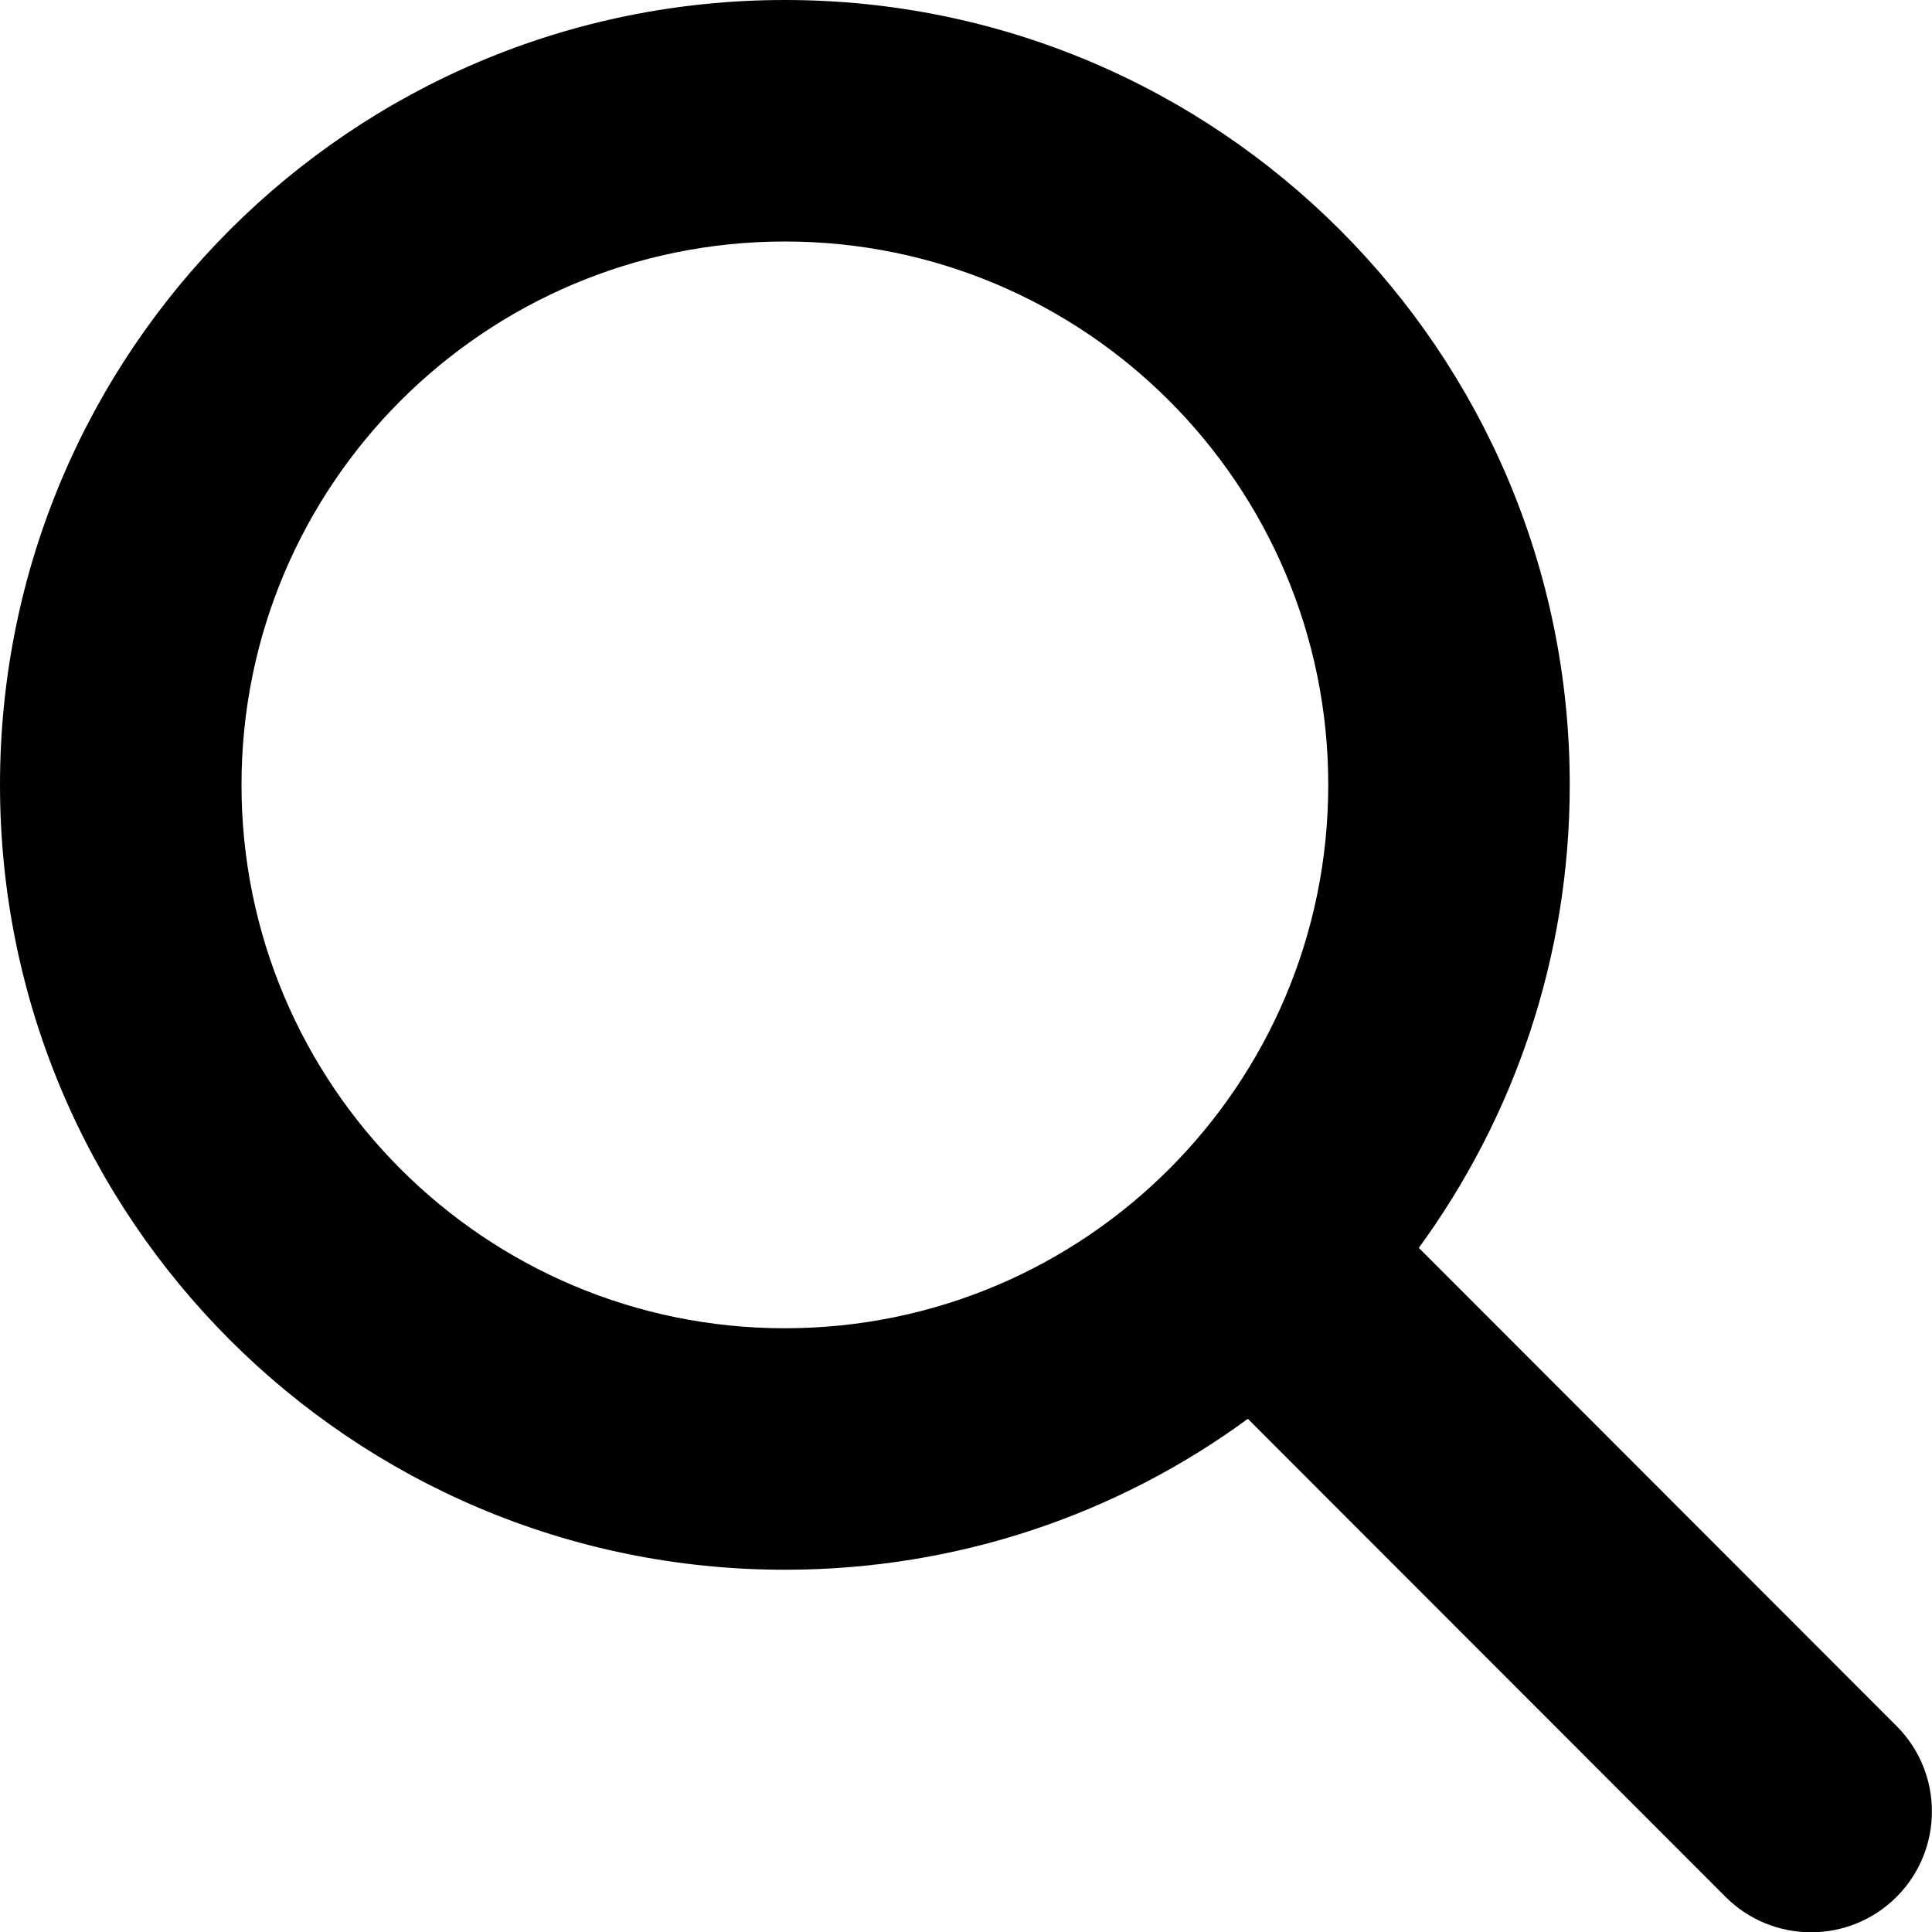
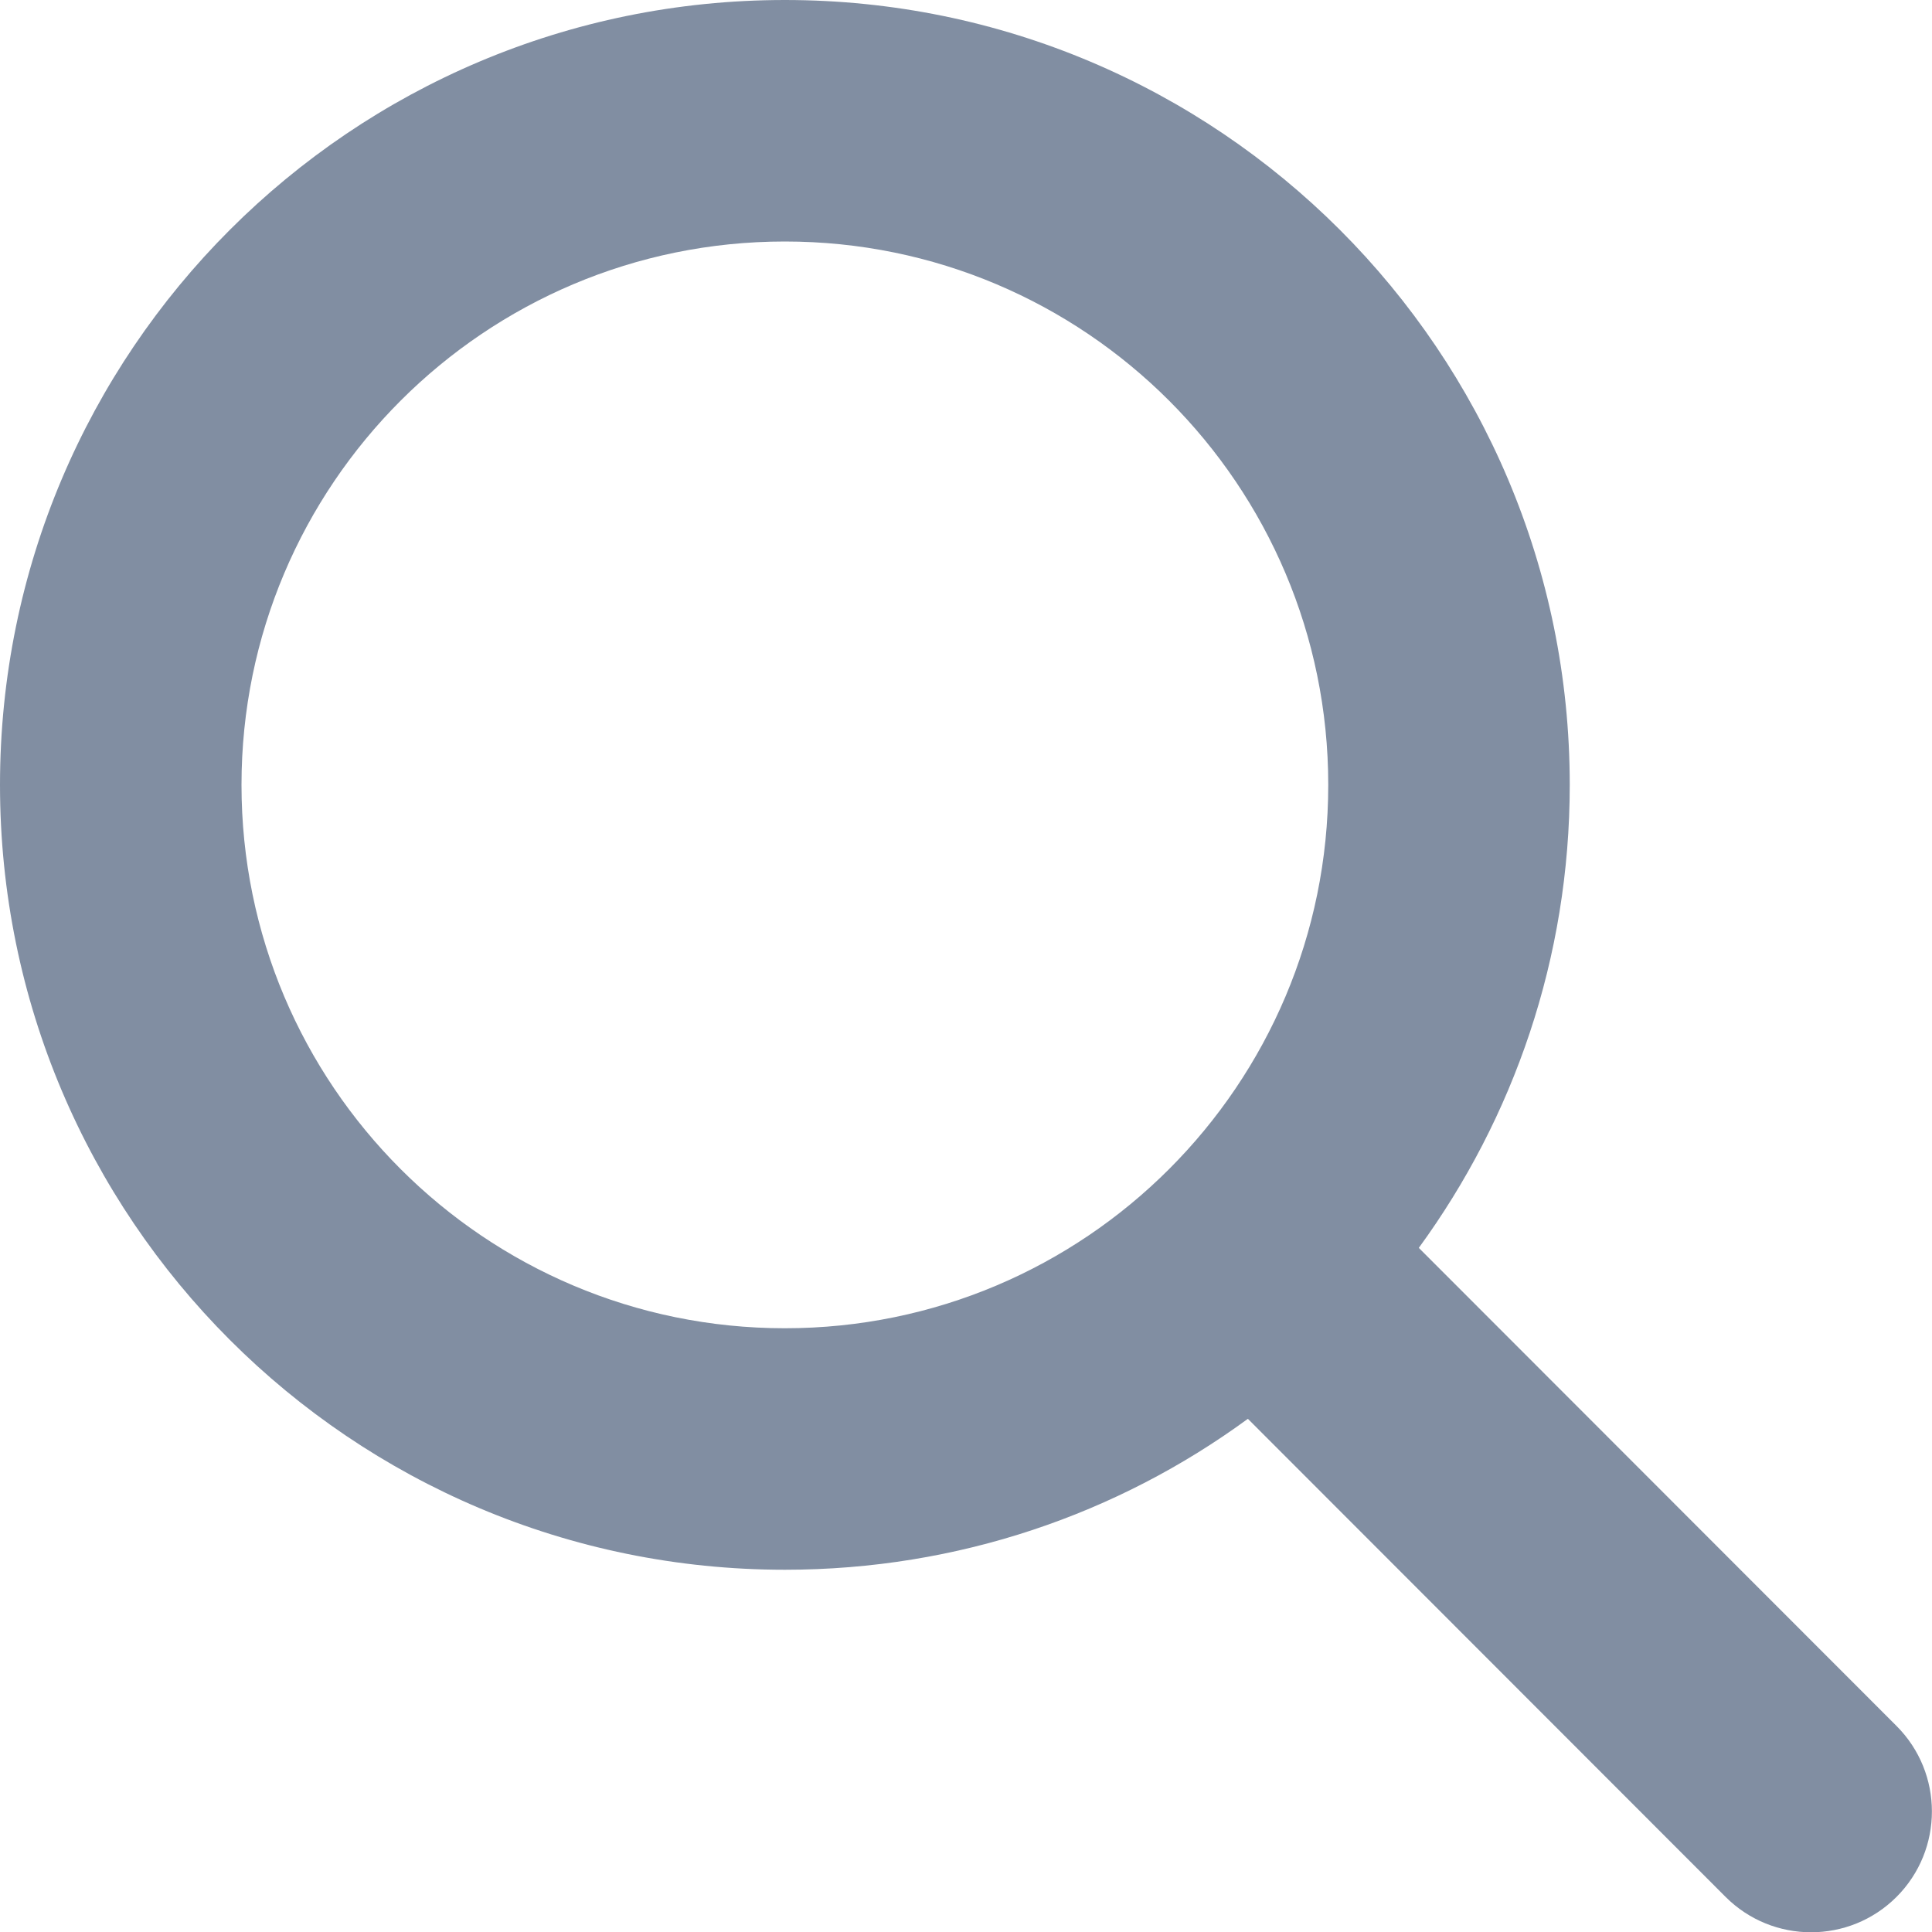
<svg xmlns="http://www.w3.org/2000/svg" viewBox="0 0 512 512">
-   <path d="M416 208c0 45.9-14.9 88.3-40 122.7L502.6 457.4c12.5 12.5 12.5 32.8 0 45.3s-32.8 12.5-45.3 0L330.7 376c-34.4 25.2-76.8 40-122.7 40C93.1 416 0 322.9 0 208S93.1 0 208 0S416 93.1 416 208zM208 352a144 144 0 1 0 0-288 144 144 0 1 0 0 288z" />
+   <path fill="hsla(216, 15%, 57%, 1)" d="M416 208c0 45.9-14.9 88.3-40 122.7L502.6 457.4c12.5 12.5 12.5 32.8 0 45.3s-32.8 12.5-45.3 0L330.7 376c-34.4 25.2-76.8 40-122.7 40C93.1 416 0 322.9 0 208S93.1 0 208 0S416 93.1 416 208zM208 352a144 144 0 1 0 0-288 144 144 0 1 0 0 288z" />
</svg>
